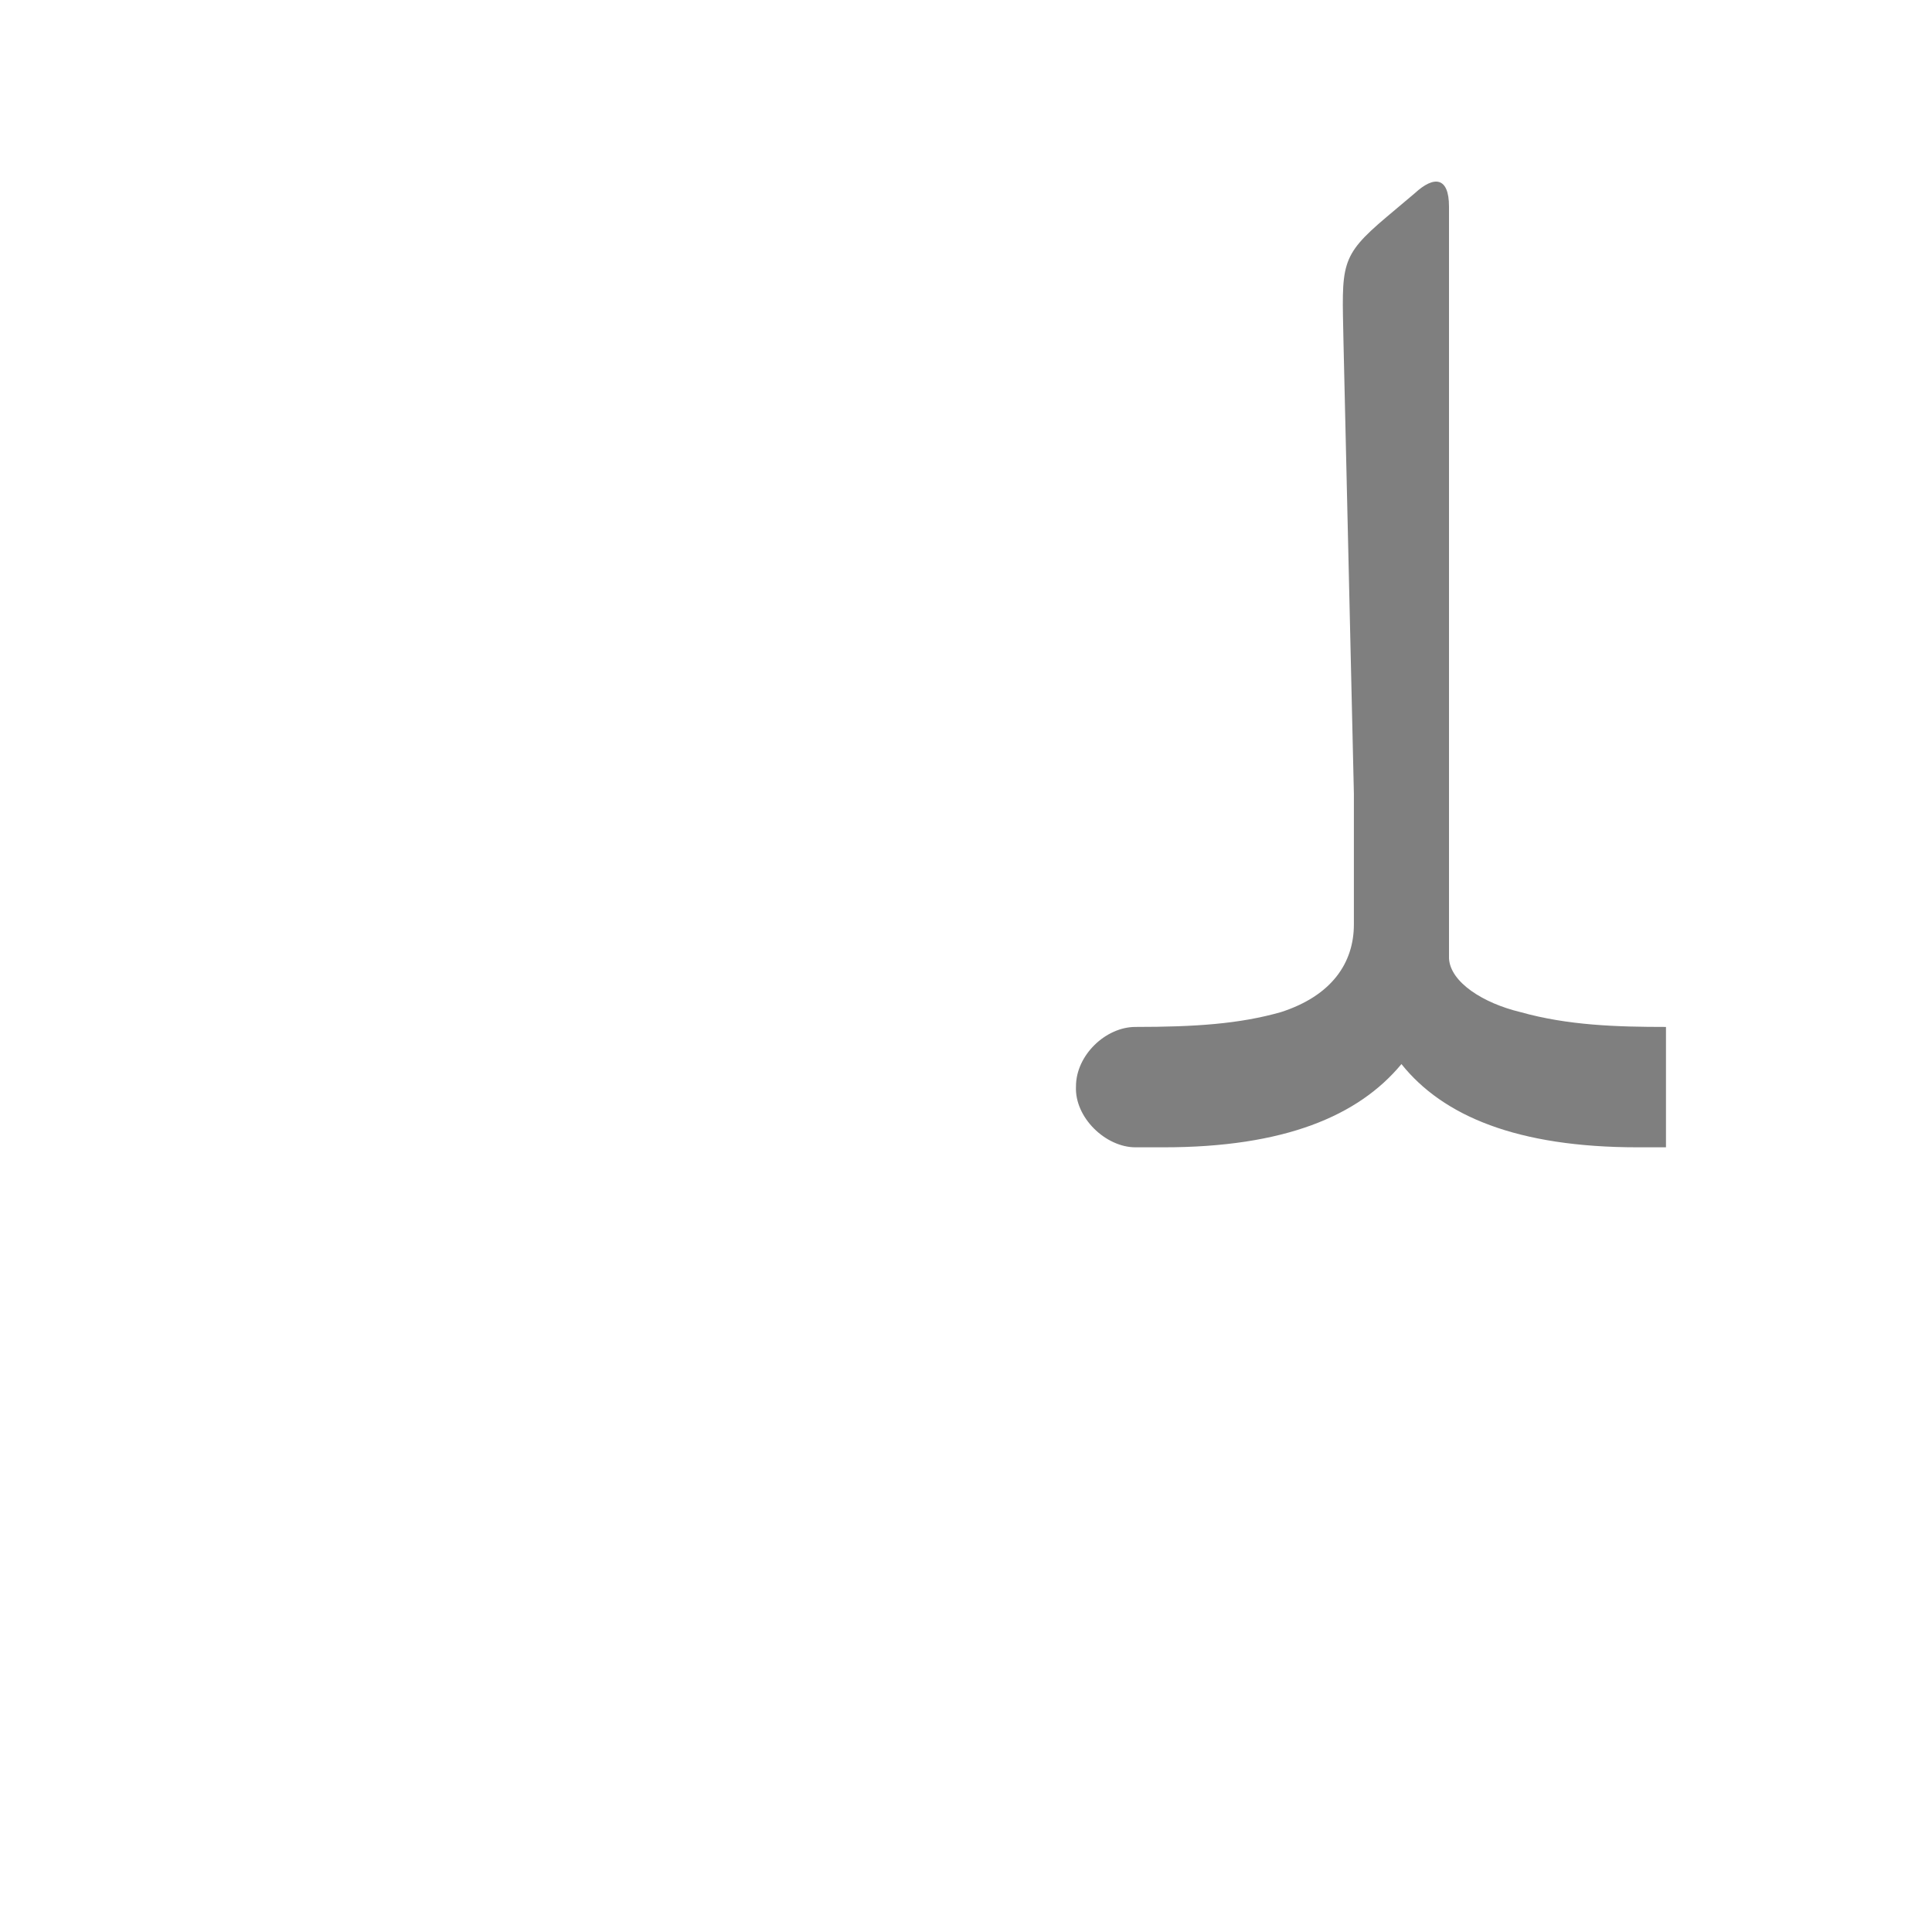
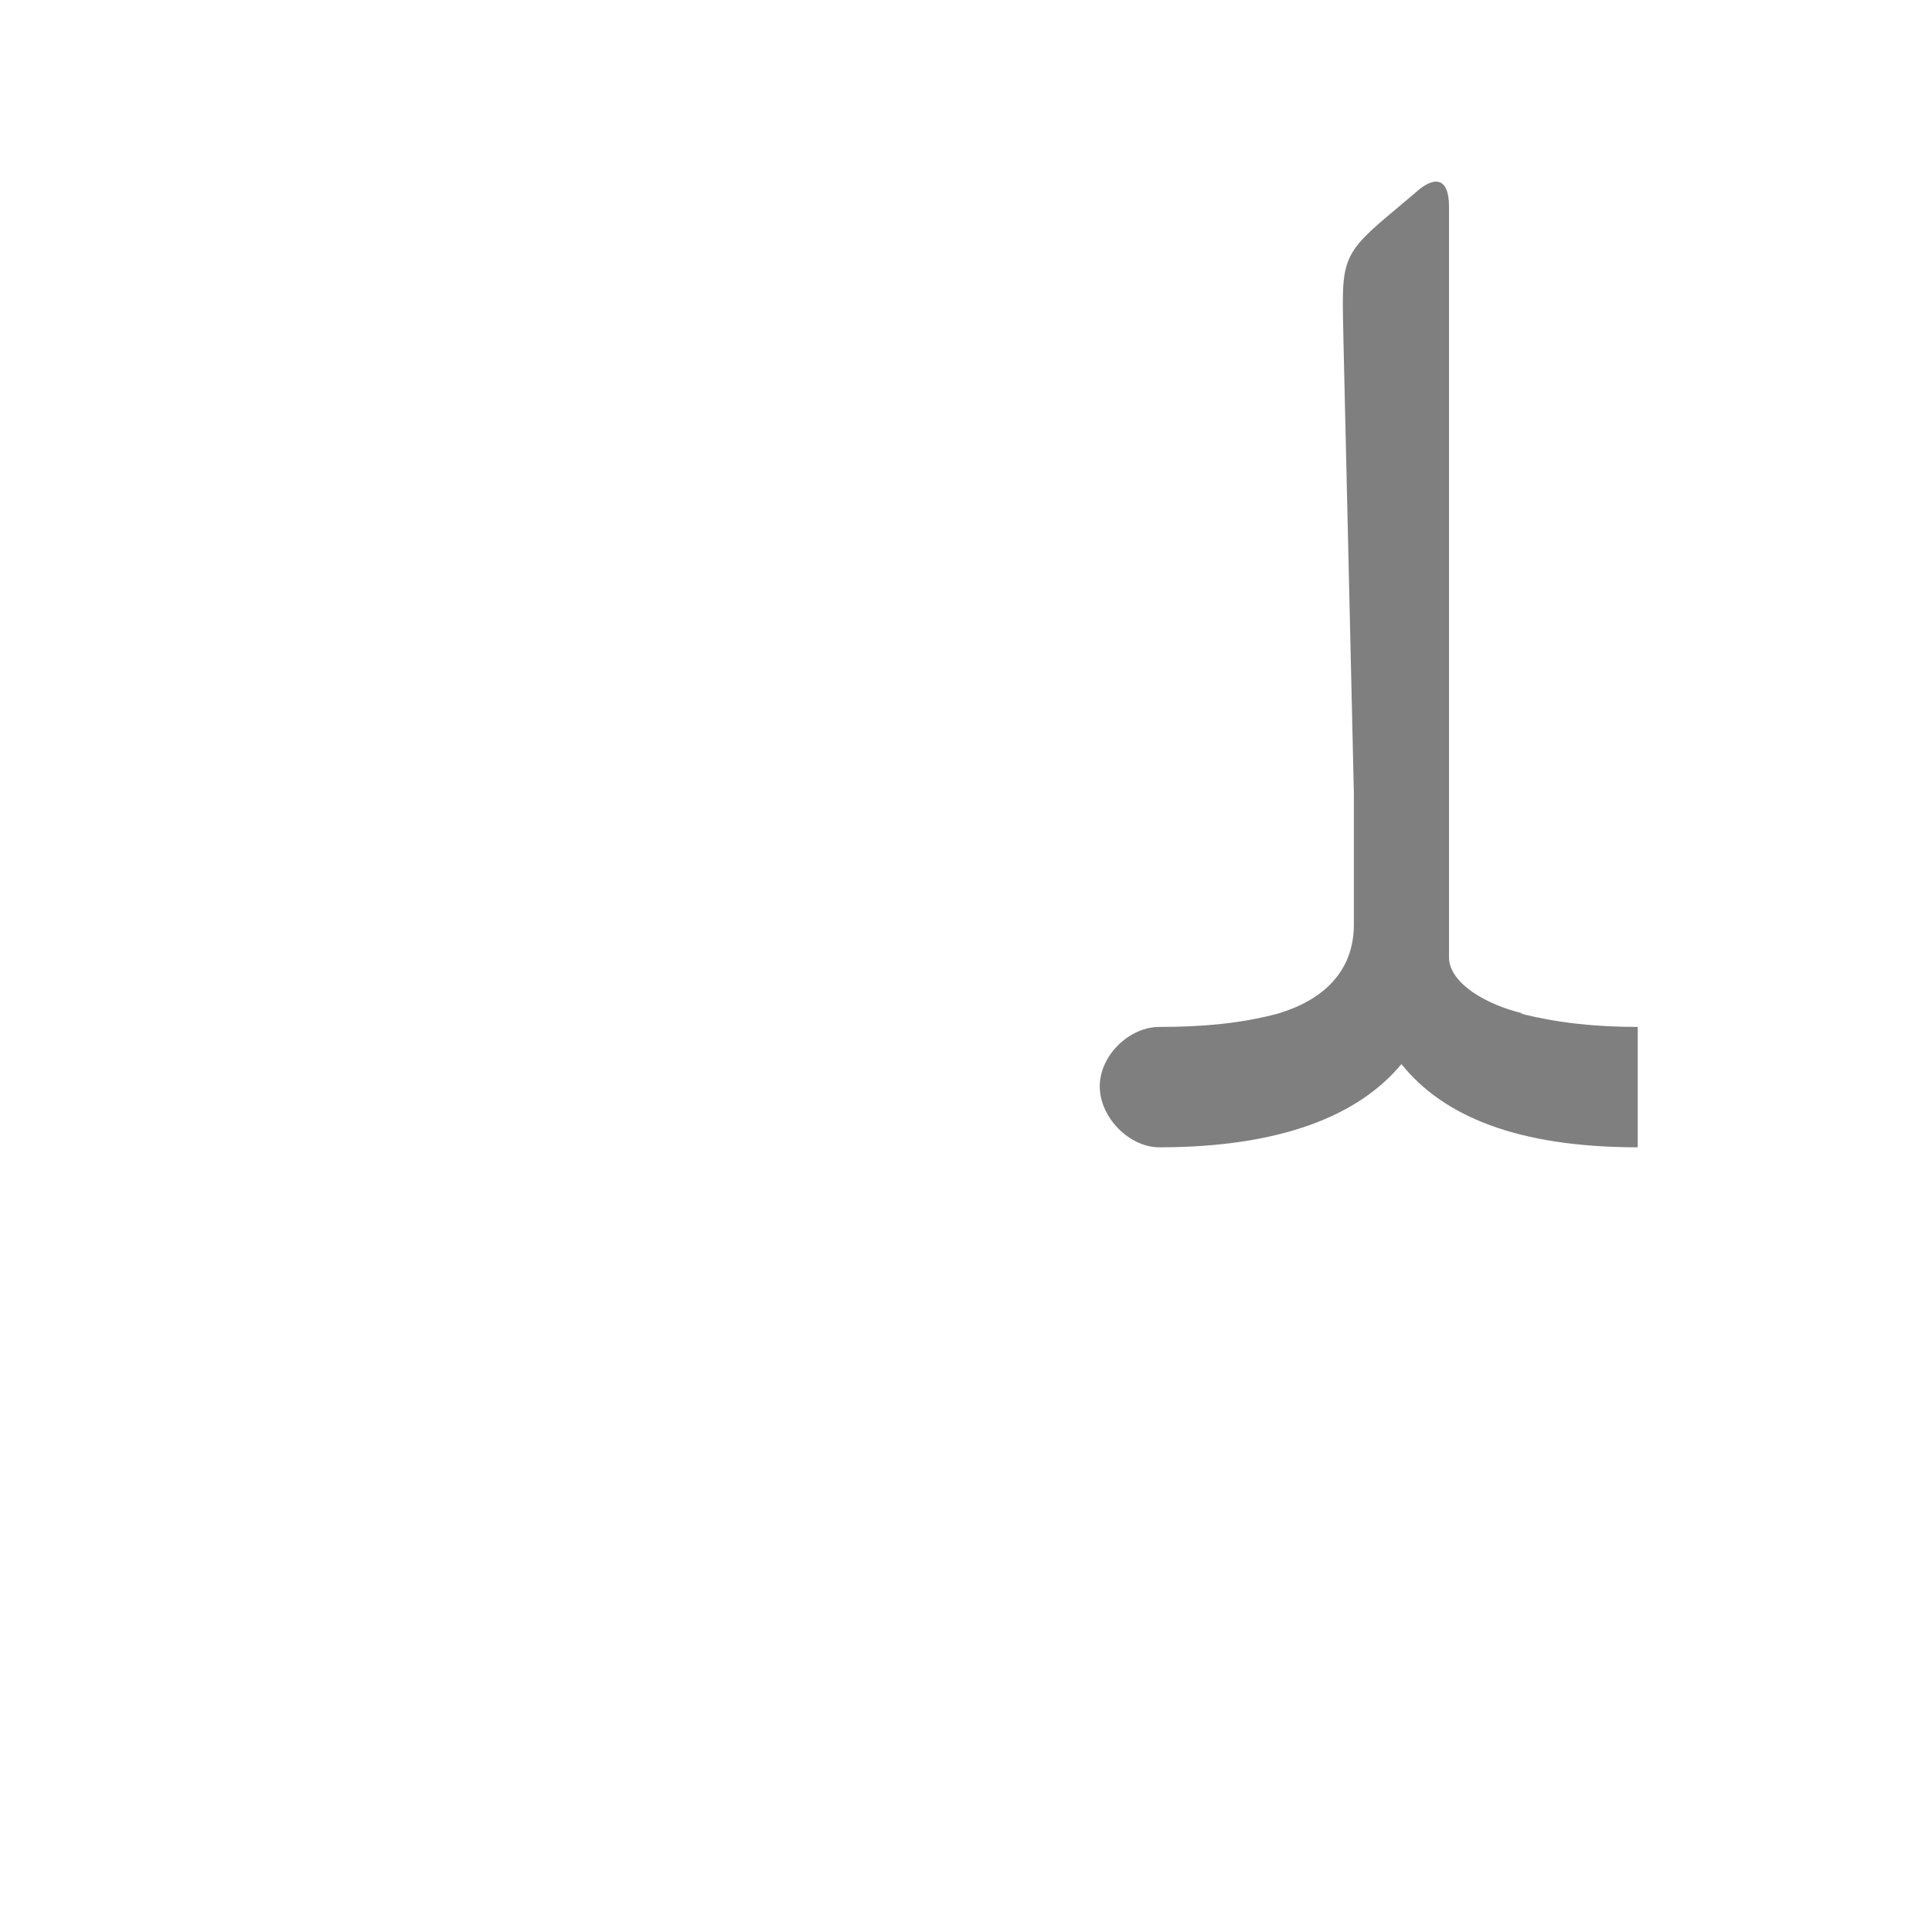
<svg xmlns="http://www.w3.org/2000/svg" xml:space="preserve" width="1300px" height="1300px" version="1.0" style="shape-rendering:geometricPrecision; text-rendering:geometricPrecision; image-rendering:optimizeQuality; fill-rule:evenodd; clip-rule:evenodd" viewBox="0 0 1300 1056">
  <defs>
    <style type="text/css">
   
    .fil0 {fill:black;fill-opacity:0.502}
   
  </style>
  </defs>
  <g id="_100:master">
-     <path class="fil0" d="M911 412l-7 -304c-1,-52 -3,-57 29,-84l19 -16c13,-12 23,-11 23,9l0 506c1,16 23,30 48,36 32,9 65,10 98,10l0 81 -19 0c-81,0 -131,-21 -159,-56 -29,35 -79,56 -160,56l-19 0 0 0 0 0 0 0c-20,0 -41,-20 -40,-41 0,-21 20,-40 40,-40l0 0c40,0 70,-2 98,-10 34,-11 49,-33 49,-59l0 -86 0 -2z" />
+     <path class="fil0" d="M911 412l-7 -304c-1,-52 -3,-57 29,-84l19 -16c13,-12 23,-11 23,9l0 506c1,17 25,31 50,37l-2 0c24,6 49,9 79,9l0 81c-81,0 -131,-21 -159,-56 -29,35 -82,56 -163,56l0 0c-20,0 -40,-20 -40,-41 0,-21 20,-40 40,-40l0 0c27,0 54,-2 80,-9 30,-9 51,-28 51,-60l0 -86 0 -2z" />
  </g>
</svg>
